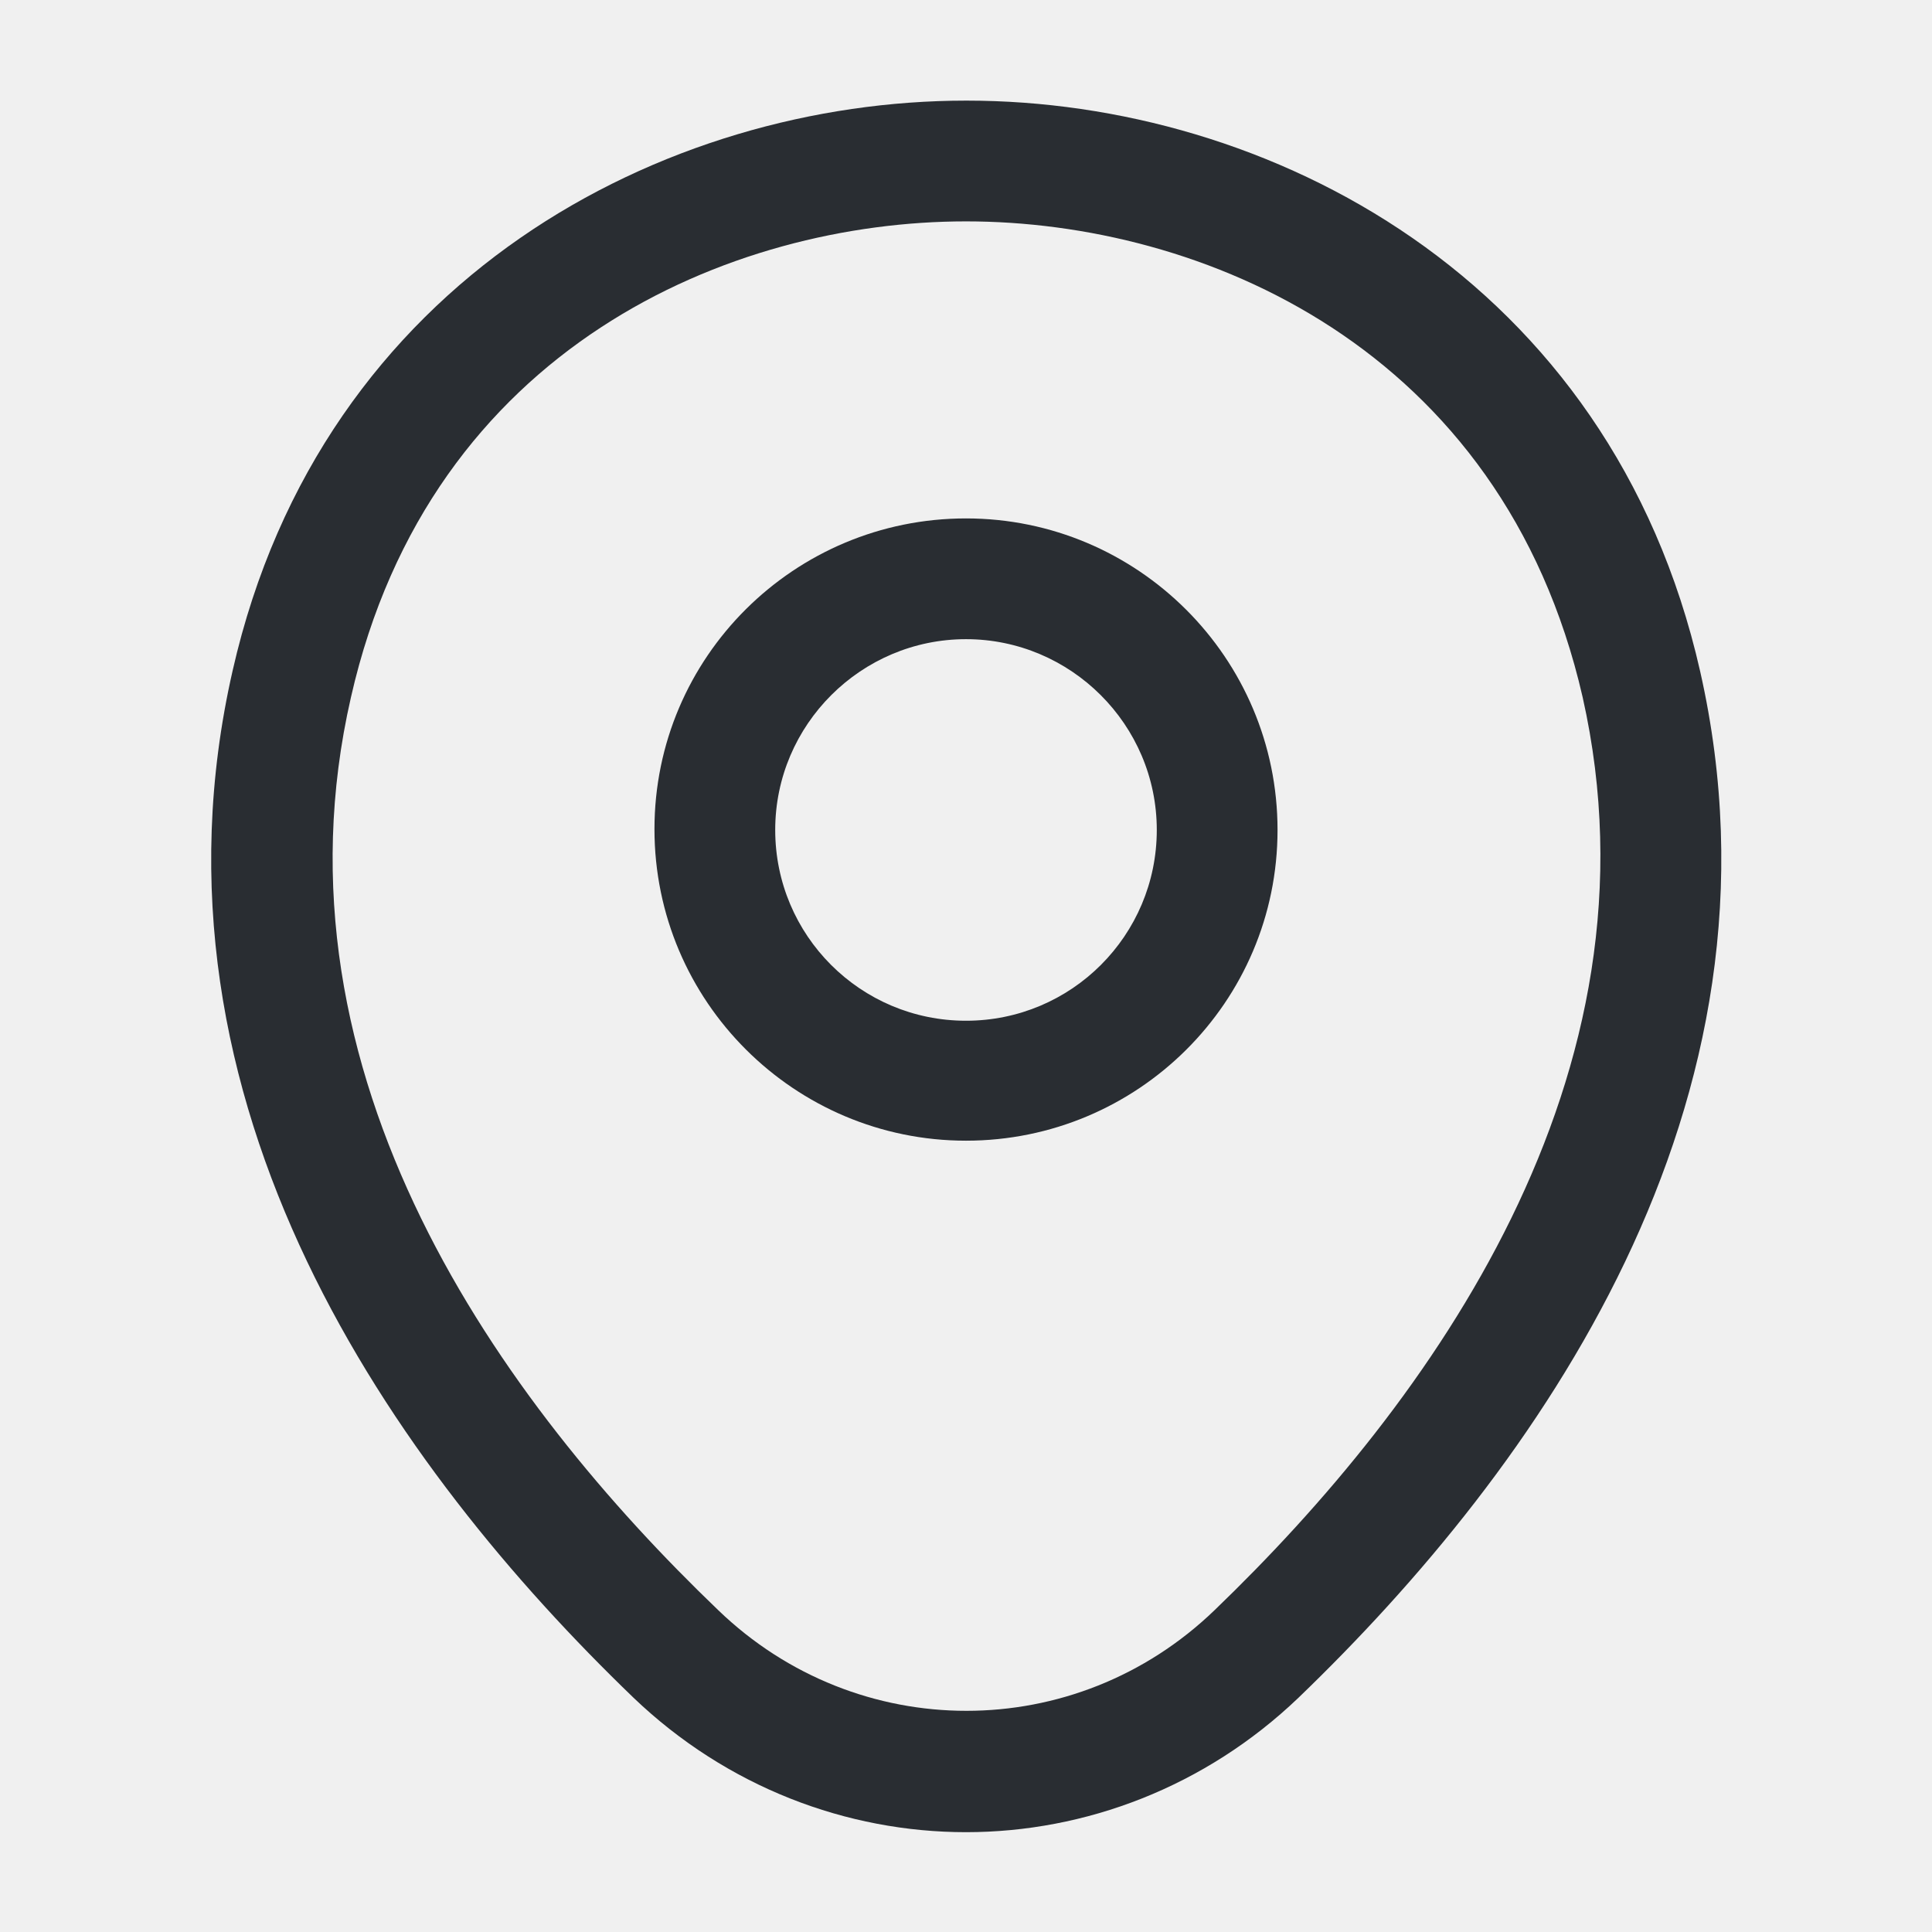
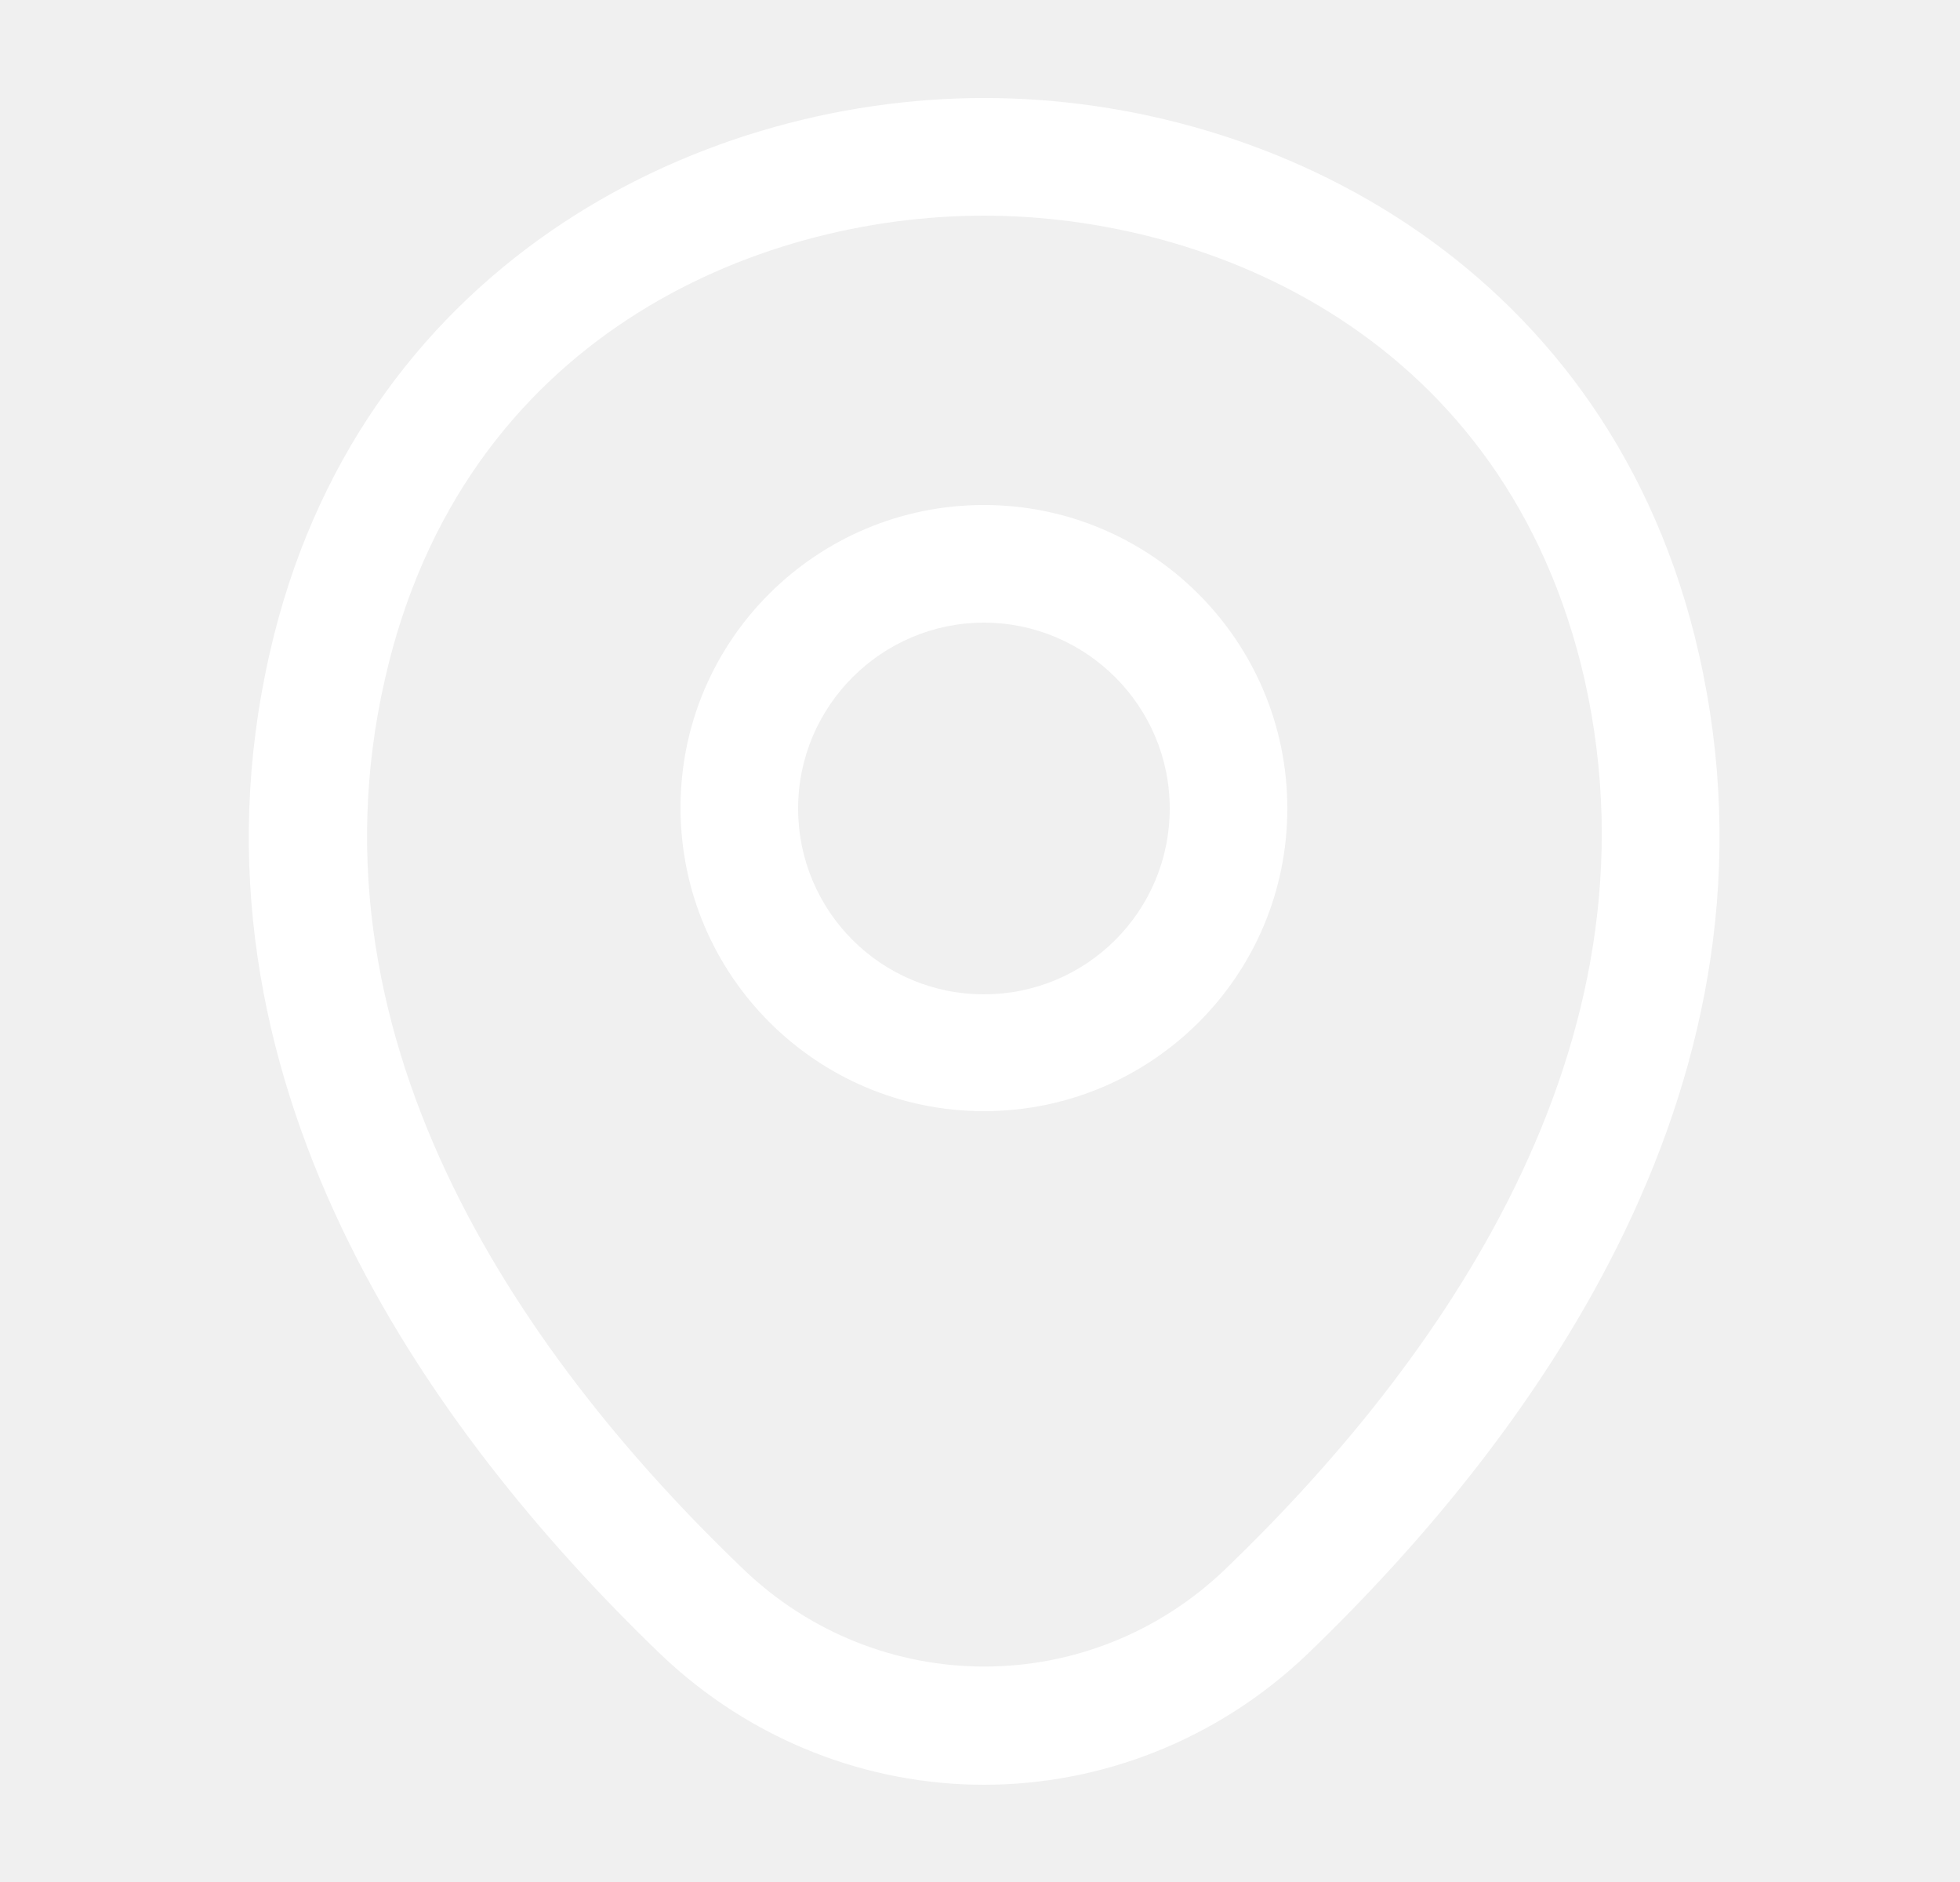
- <svg xmlns="http://www.w3.org/2000/svg" width="24" height="24" viewBox="0 0 24 24" fill="none">
-   <path d="M12 14.17C9.87 14.17 8.13 12.44 8.13 10.3C8.13 8.16 9.87 6.44 12 6.44C14.13 6.44 15.87 8.17 15.87 10.31C15.87 12.45 14.13 14.17 12 14.17ZM12 7.94C10.7 7.94 9.63 9 9.63 10.31C9.63 11.62 10.69 12.68 12 12.68C13.31 12.68 14.37 11.62 14.37 10.31C14.37 9 13.3 7.94 12 7.94Z" fill="#292D32" />
-   <path d="M12 22.76C10.52 22.76 9.03 22.2 7.87 21.09C4.92 18.25 1.66 13.72 2.89 8.33C4 3.44 8.27 1.25 12 1.25C12 1.25 12 1.25 12.01 1.25C15.74 1.25 20.01 3.44 21.12 8.34C22.34 13.73 19.08 18.25 16.13 21.09C14.97 22.2 13.48 22.76 12 22.76ZM12 2.75C9.09 2.75 5.35 4.3 4.36 8.66C3.28 13.37 6.24 17.43 8.92 20C10.65 21.67 13.36 21.67 15.09 20C17.76 17.43 20.72 13.37 19.66 8.66C18.66 4.3 14.91 2.75 12 2.75Z" fill="#292D32" />
+ <svg xmlns="http://www.w3.org/2000/svg" width="25" height="24" viewBox="0 0 25 24" fill="none">
+   <path d="M12.55 14.17C10.42 14.17 8.68 12.44 8.68 10.3C8.68 8.16 10.42 6.44 12.55 6.44C14.68 6.44 16.42 8.17 16.42 10.31C16.42 12.45 14.68 14.17 12.55 14.17ZM12.55 7.94C11.25 7.94 10.18 9 10.18 10.31C10.18 11.62 11.24 12.68 12.55 12.68C13.86 12.68 14.92 11.62 14.92 10.31C14.92 9 13.85 7.94 12.55 7.94Z" fill="white" />
+   <path d="M12.55 22.76C11.07 22.76 9.58 22.2 8.42 21.09C5.47 18.25 2.21 13.72 3.44 8.33C4.55 3.44 8.82 1.25 12.55 1.25C12.55 1.25 12.55 1.25 12.56 1.25C16.29 1.25 20.56 3.44 21.67 8.34C22.89 13.73 19.63 18.25 16.68 21.09C15.52 22.2 14.03 22.76 12.55 22.76ZM12.55 2.75C9.64 2.75 5.9 4.3 4.91 8.66C3.83 13.37 6.79 17.43 9.47 20C11.2 21.67 13.91 21.67 15.64 20C18.31 17.43 21.27 13.37 20.21 8.66C19.21 4.3 15.46 2.75 12.55 2.75Z" fill="white" />
</svg>
